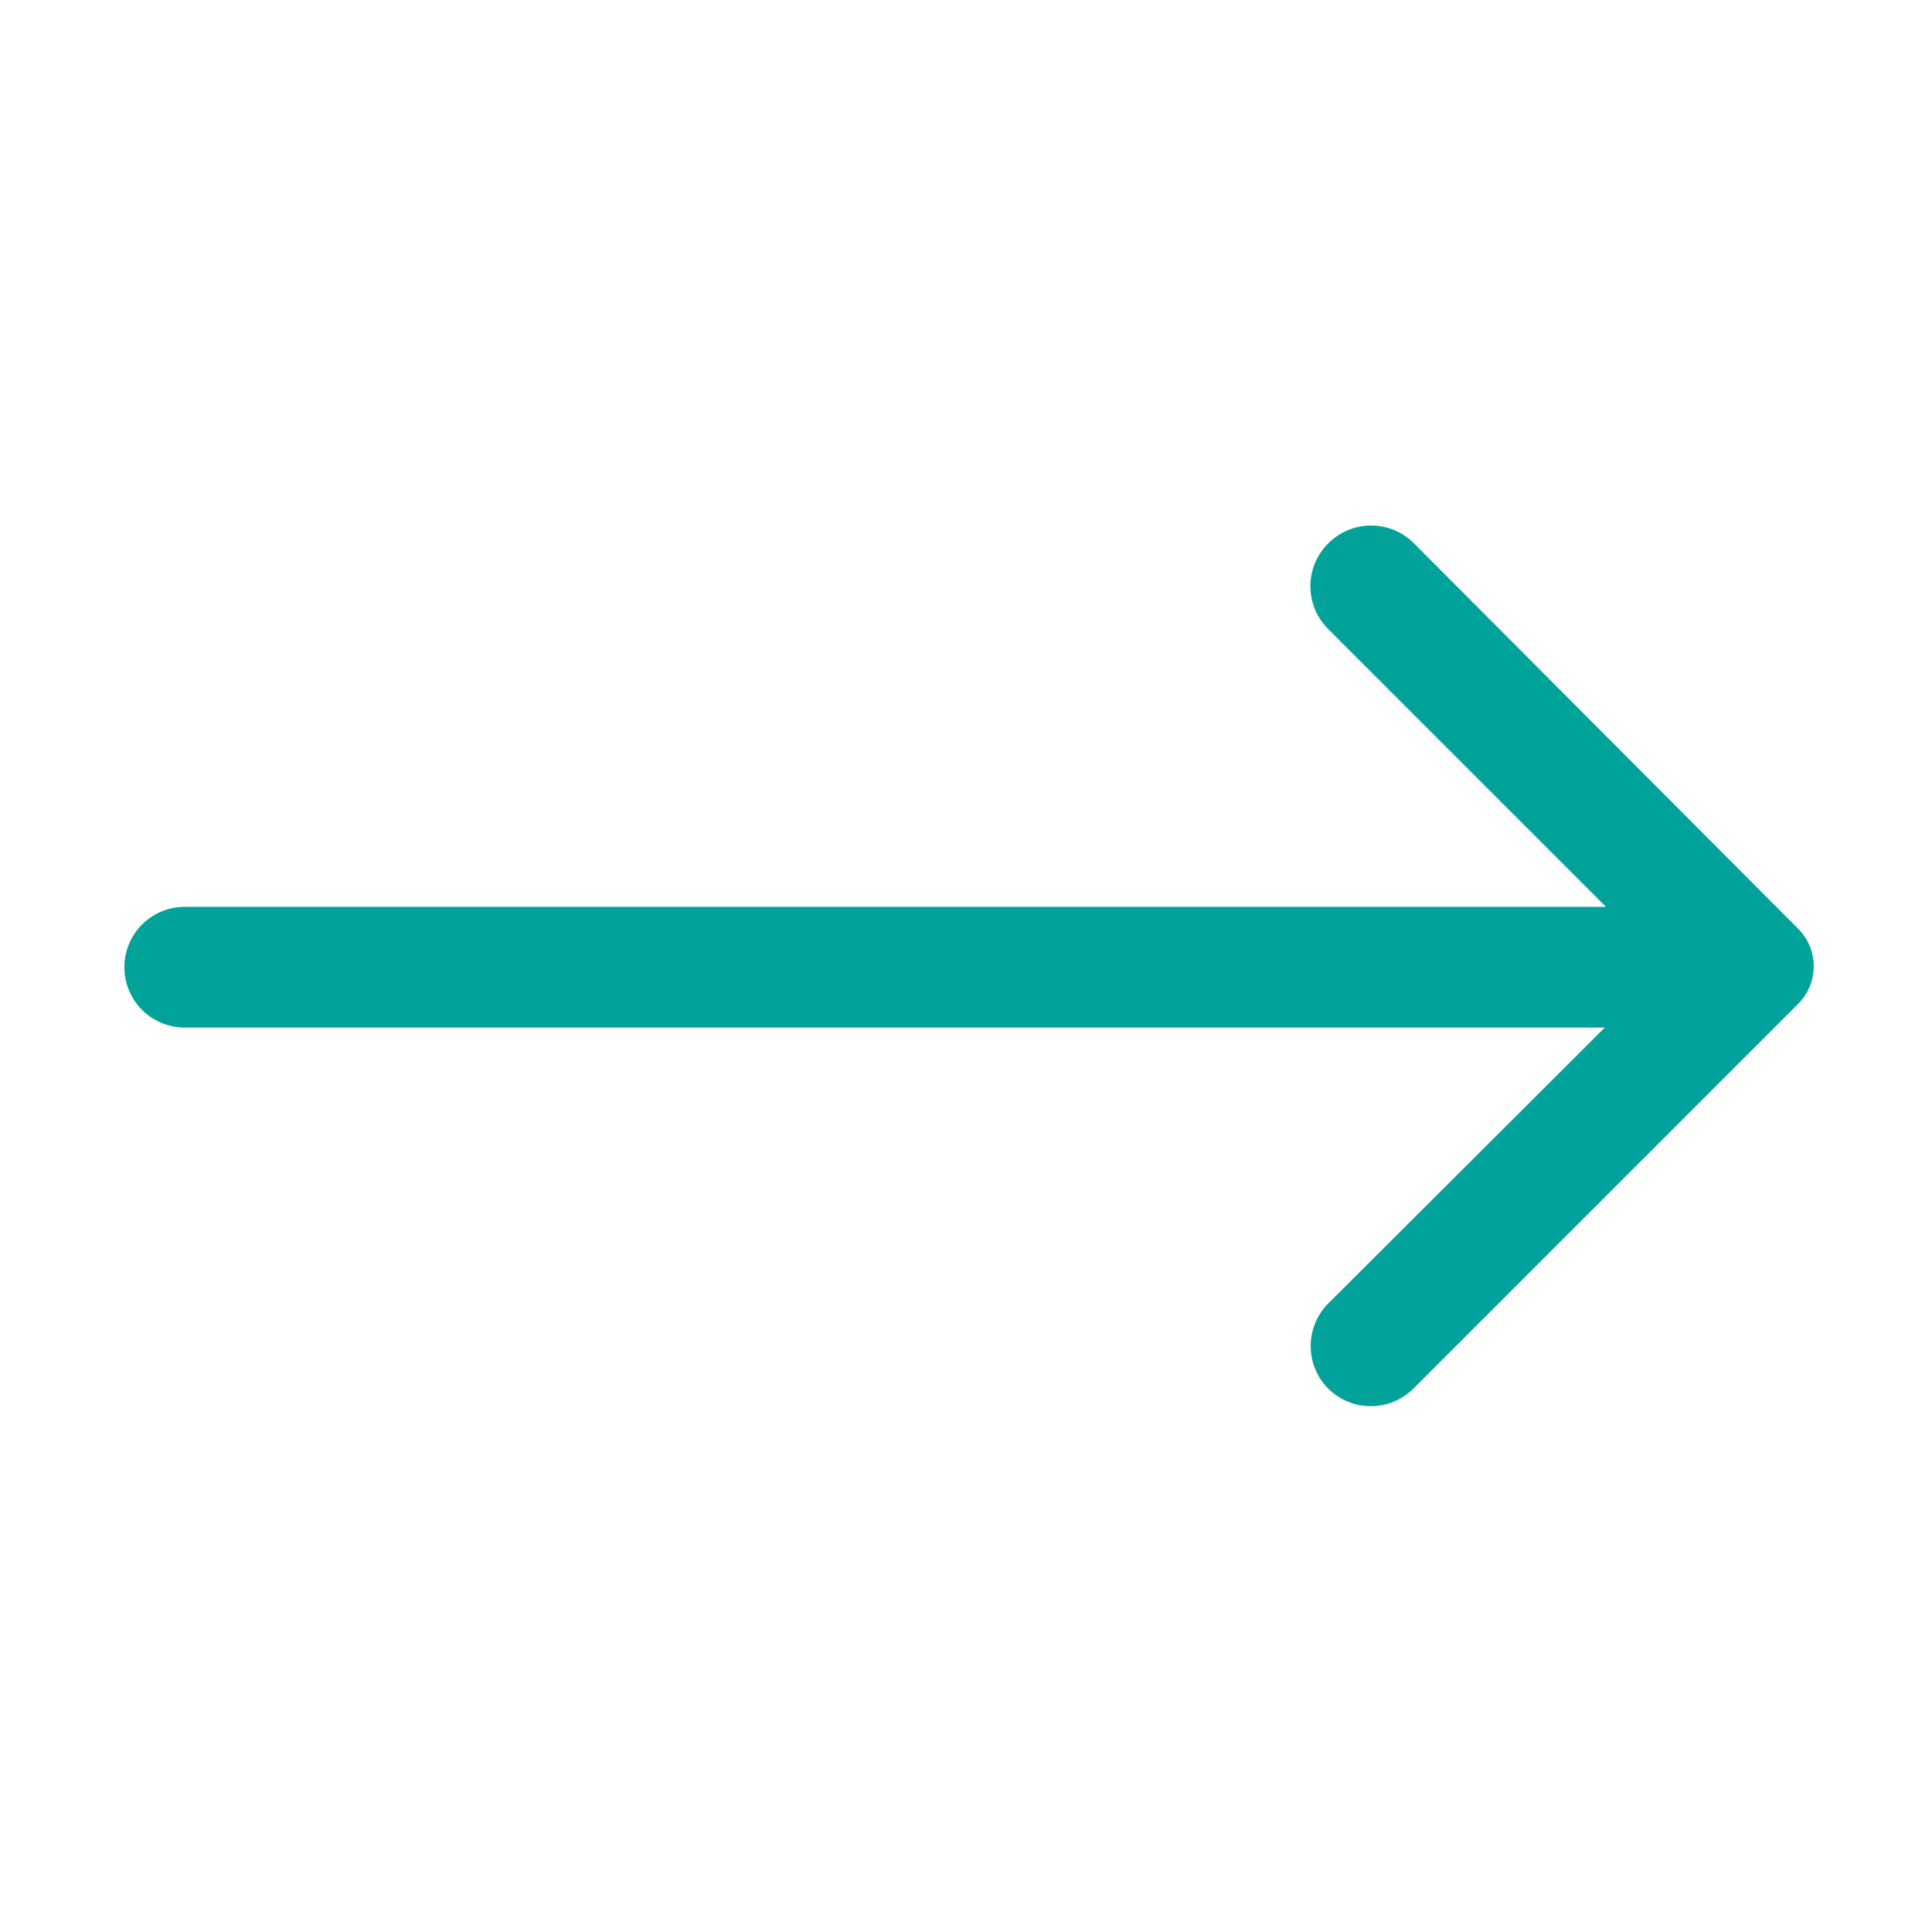
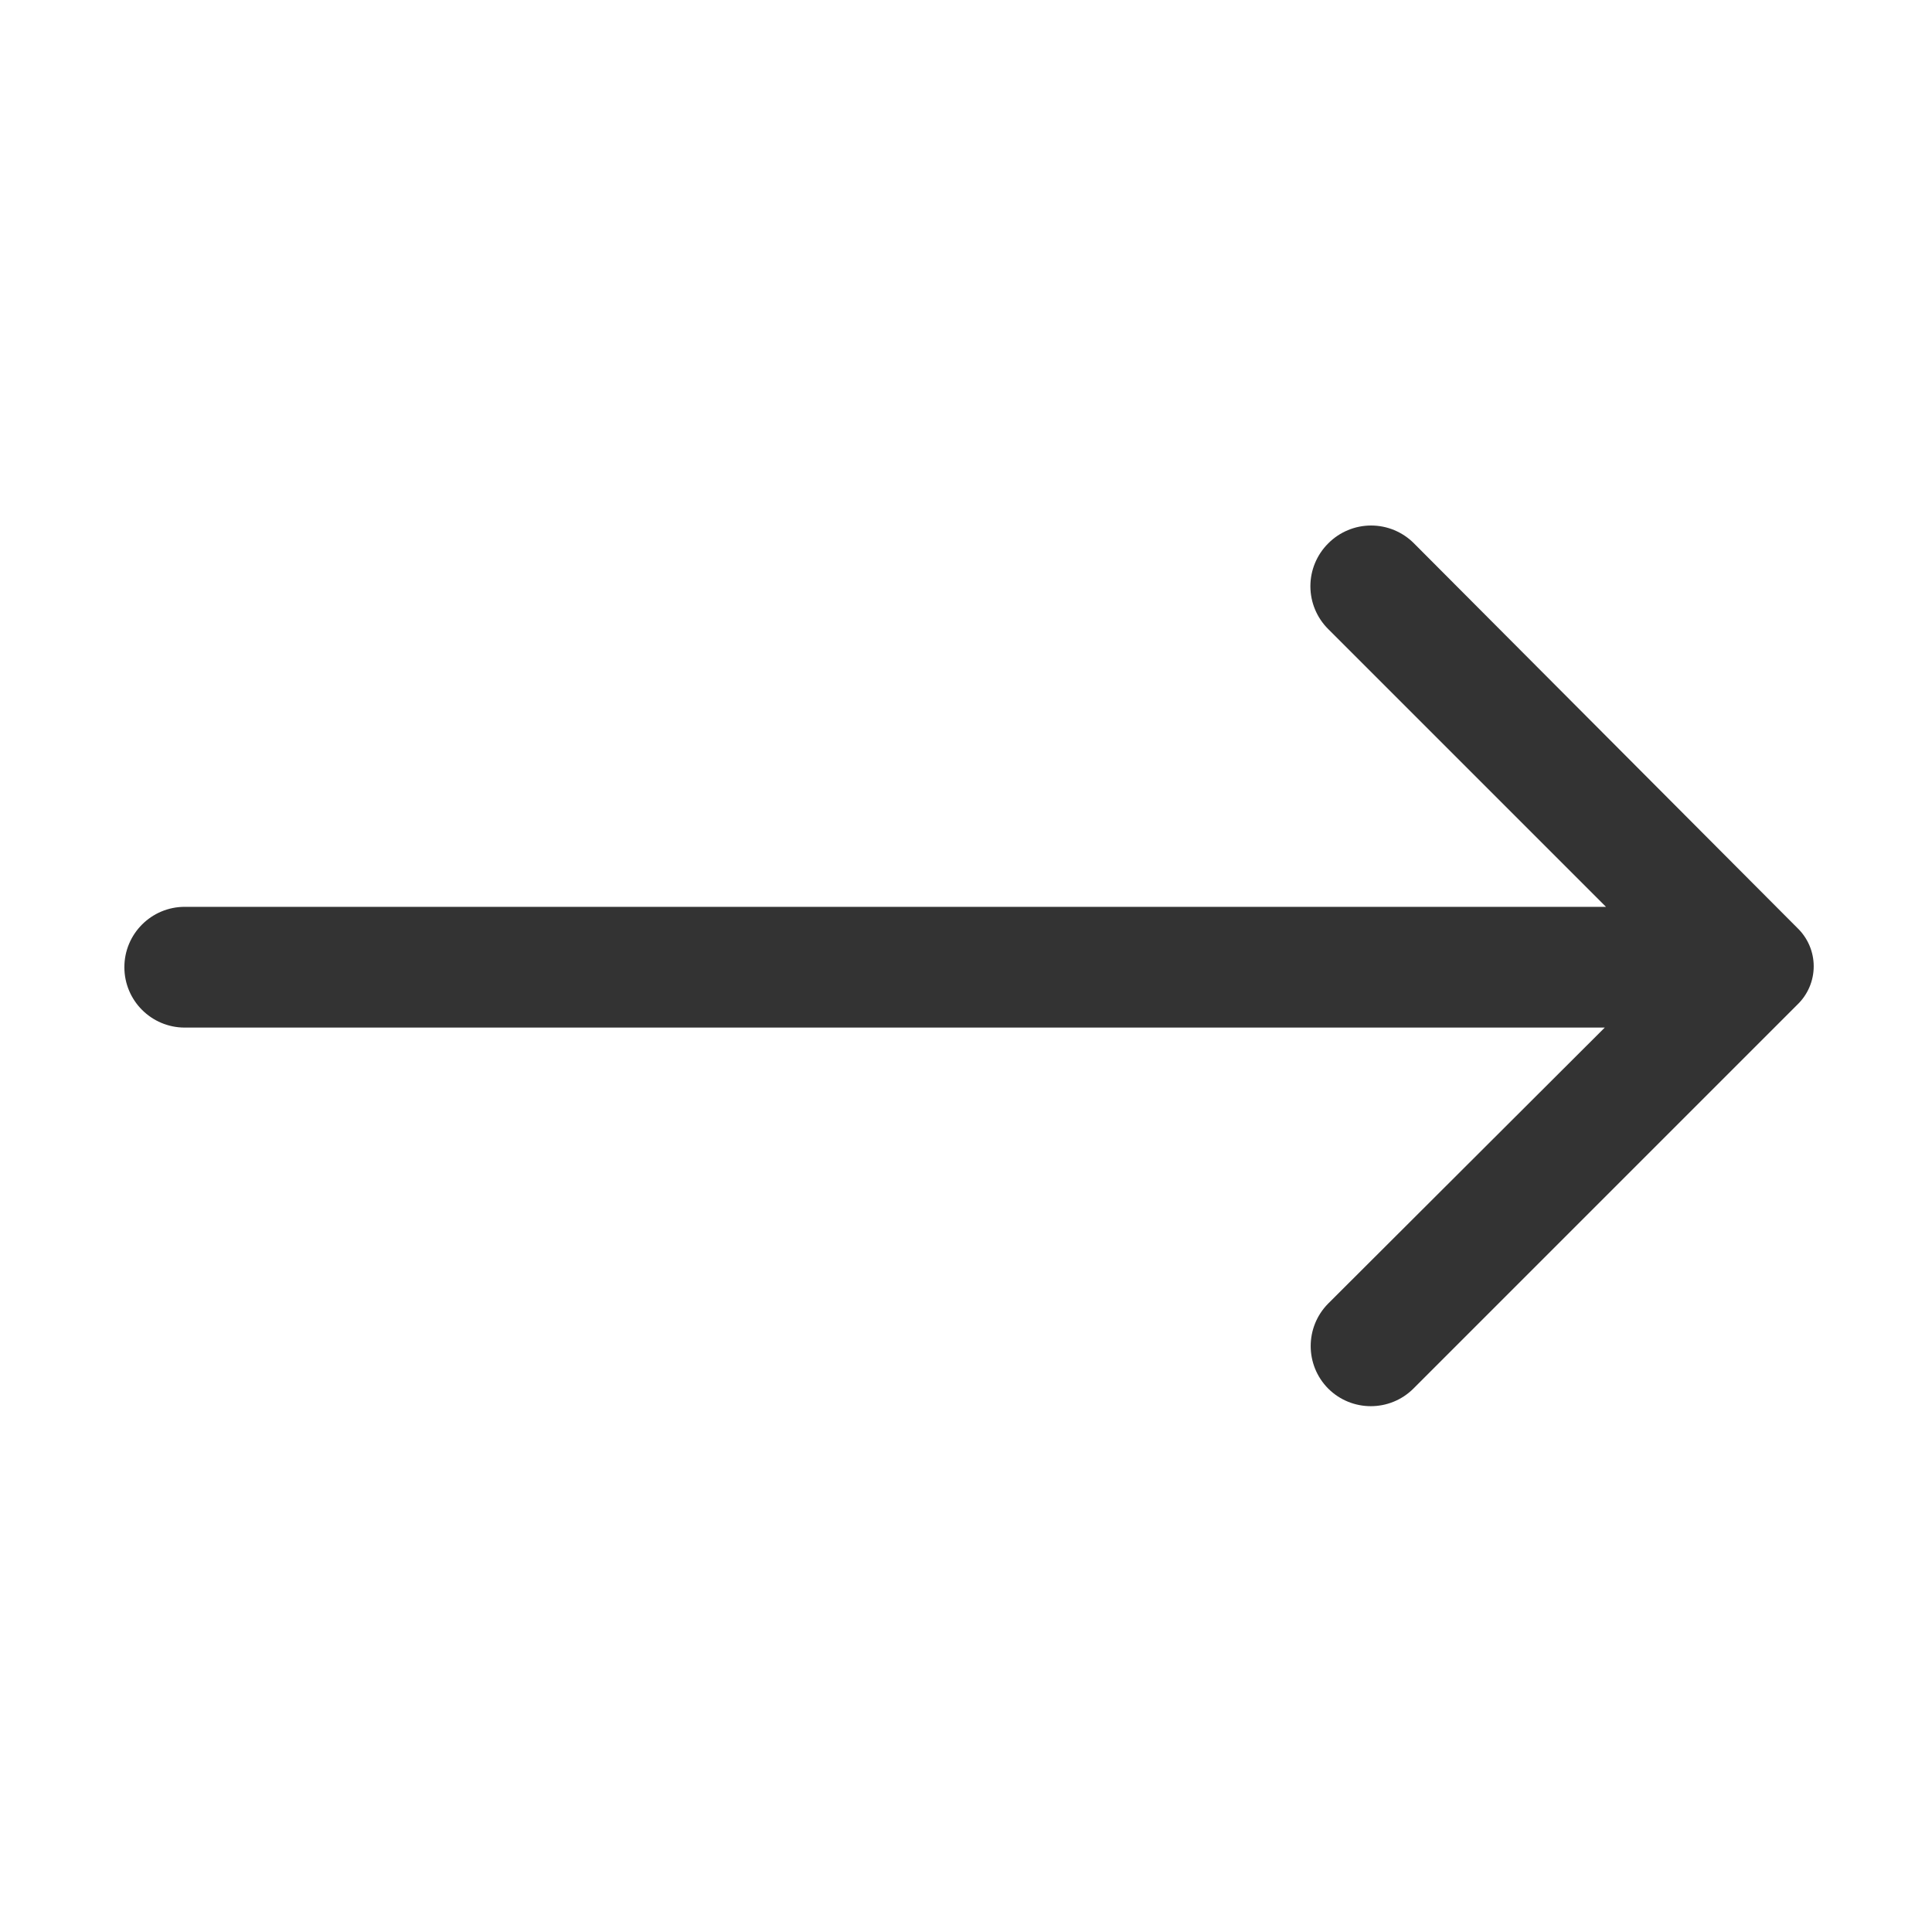
<svg xmlns="http://www.w3.org/2000/svg" viewBox="0 0 32 32">
-   <path d="M22 9a1 1 0 0 0 0 1.42l4.6 4.6H3.06a1 1 0 1 0 0 2h23.52L22 21.59A1 1 0 0 0 22 23a1 1 0 0 0 1.41 0l6.36-6.36a.88.88 0 0 0 0-1.27L23.42 9A1 1 0 0 0 22 9Z" data-name="Layer 2" fill="#00a299" class="fill-000000" />
+   <path d="M22 9a1 1 0 0 0 0 1.42l4.6 4.6H3.06a1 1 0 1 0 0 2h23.52L22 21.59A1 1 0 0 0 22 23a1 1 0 0 0 1.41 0l6.36-6.36a.88.88 0 0 0 0-1.27L23.42 9A1 1 0 0 0 22 9Z" data-name="Layer 2" fill="#333333" class="fill-000000" />
</svg>
